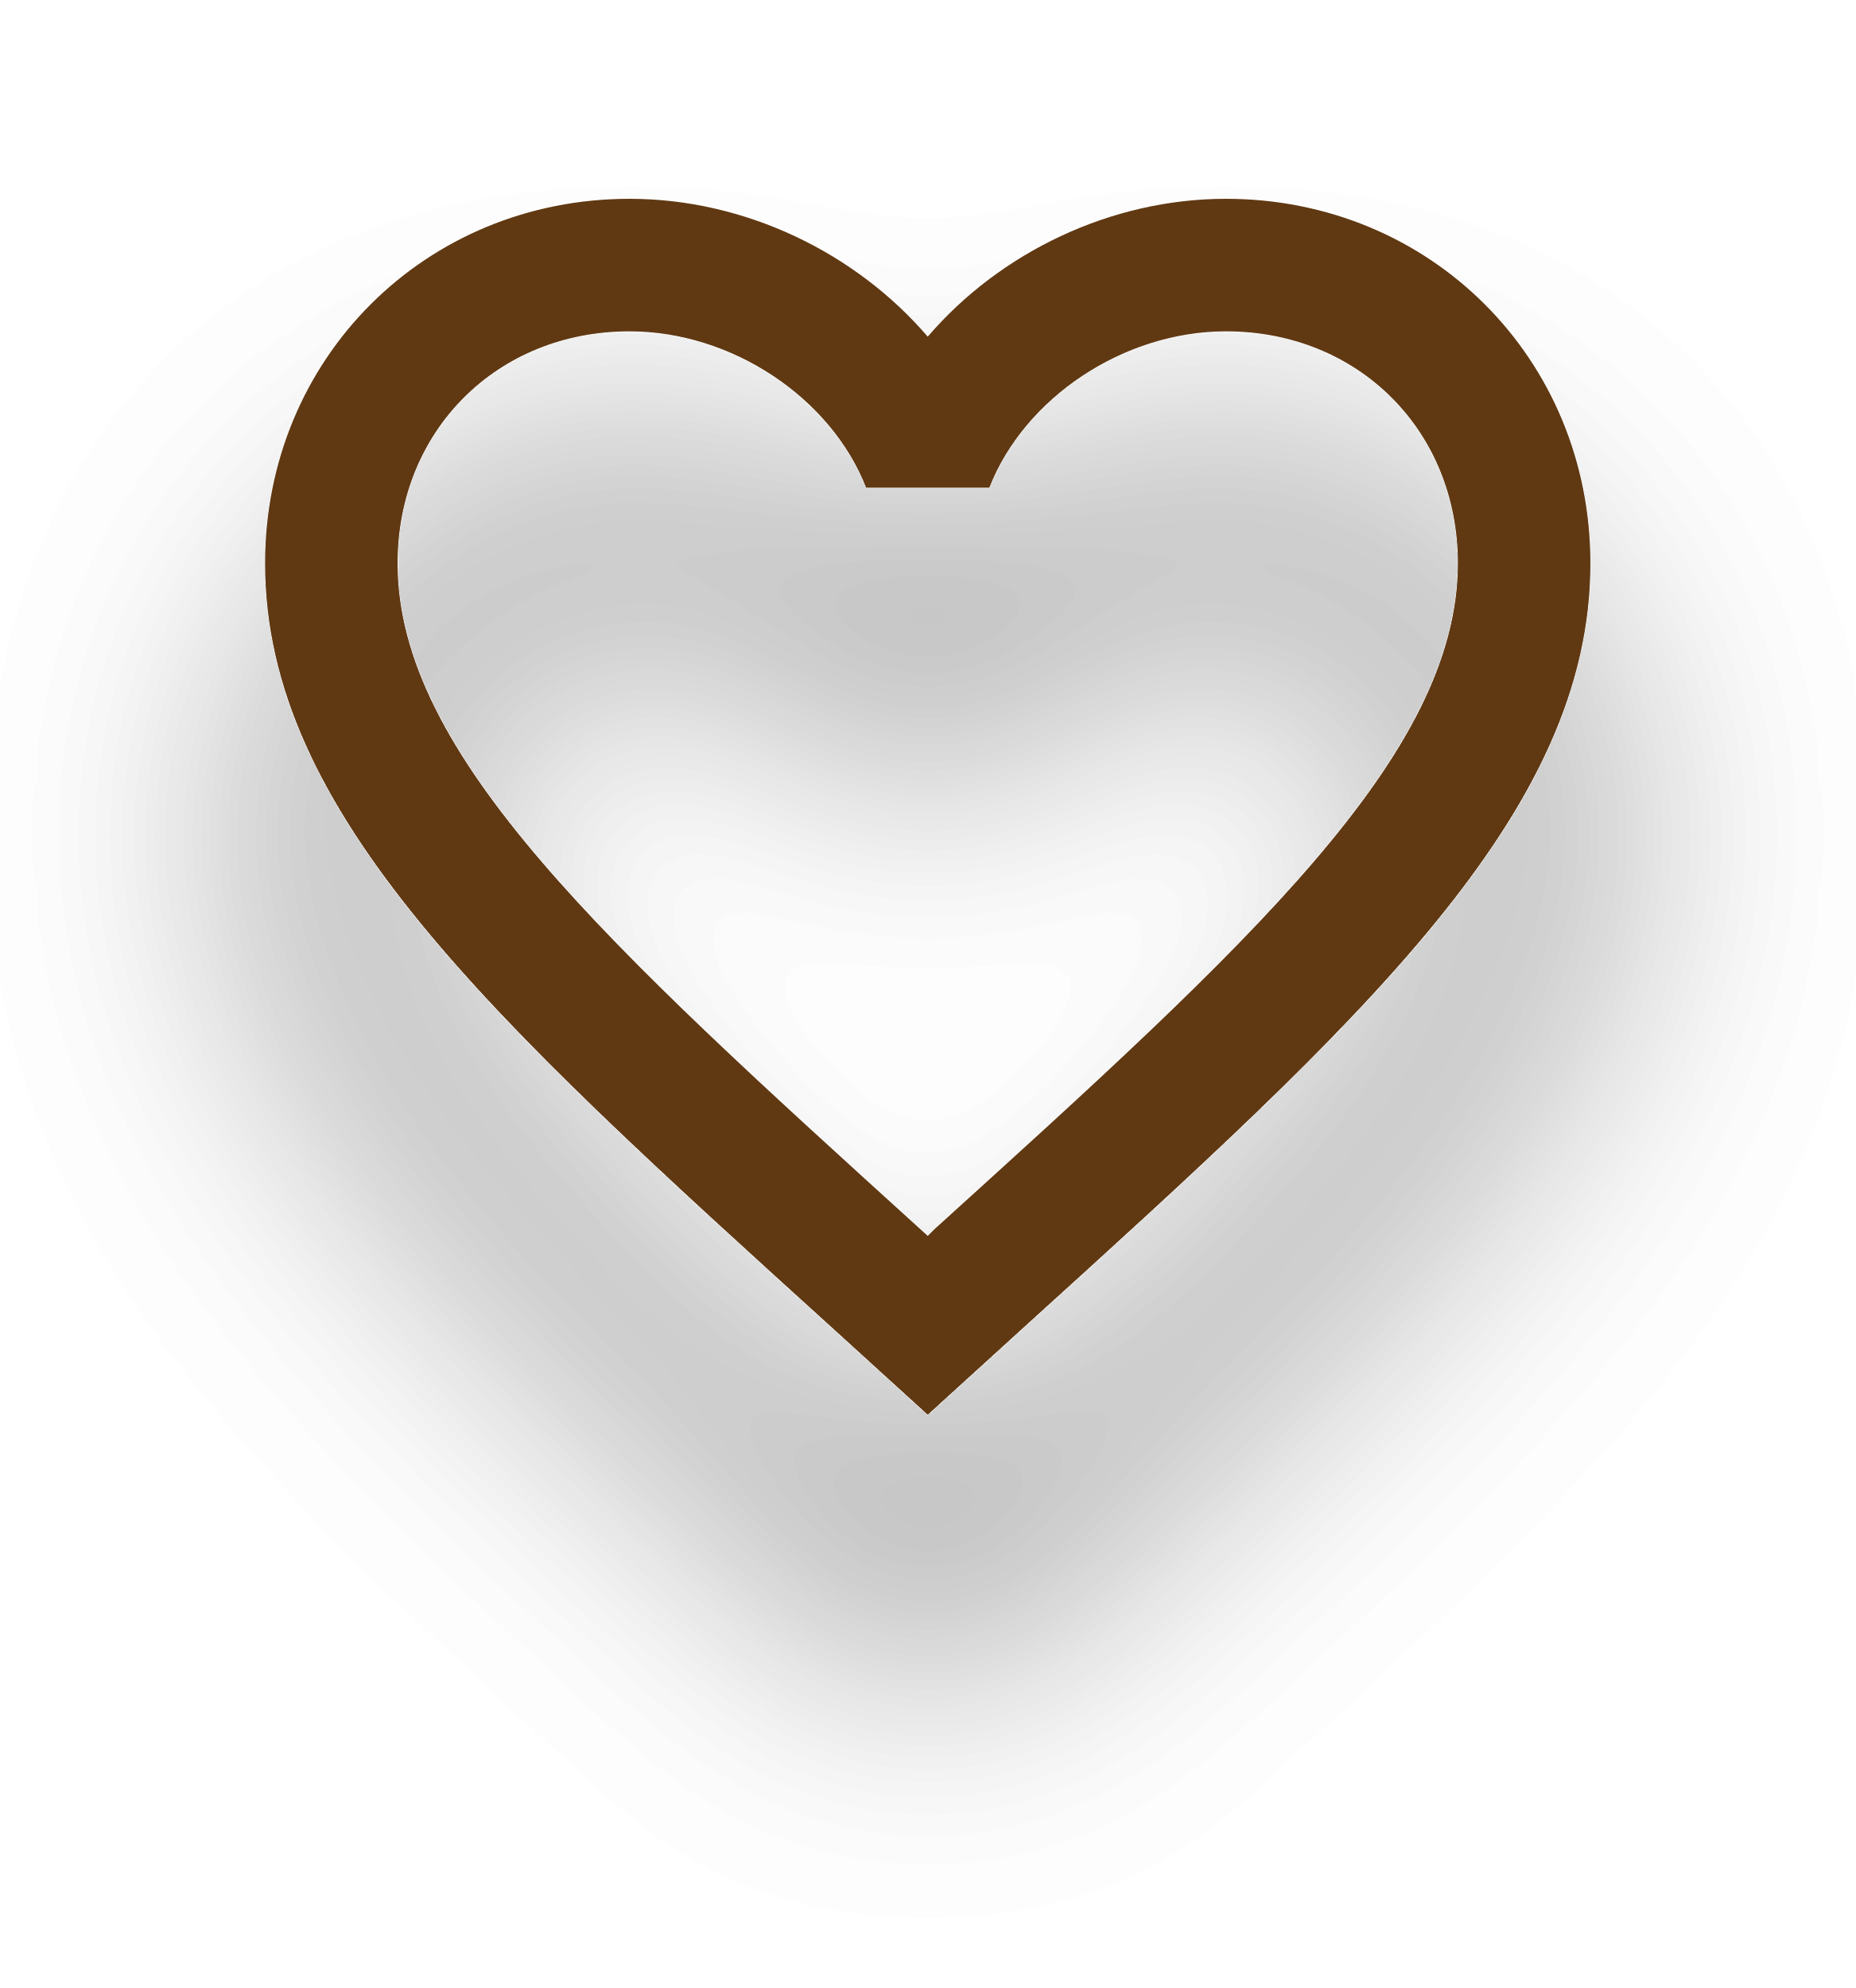
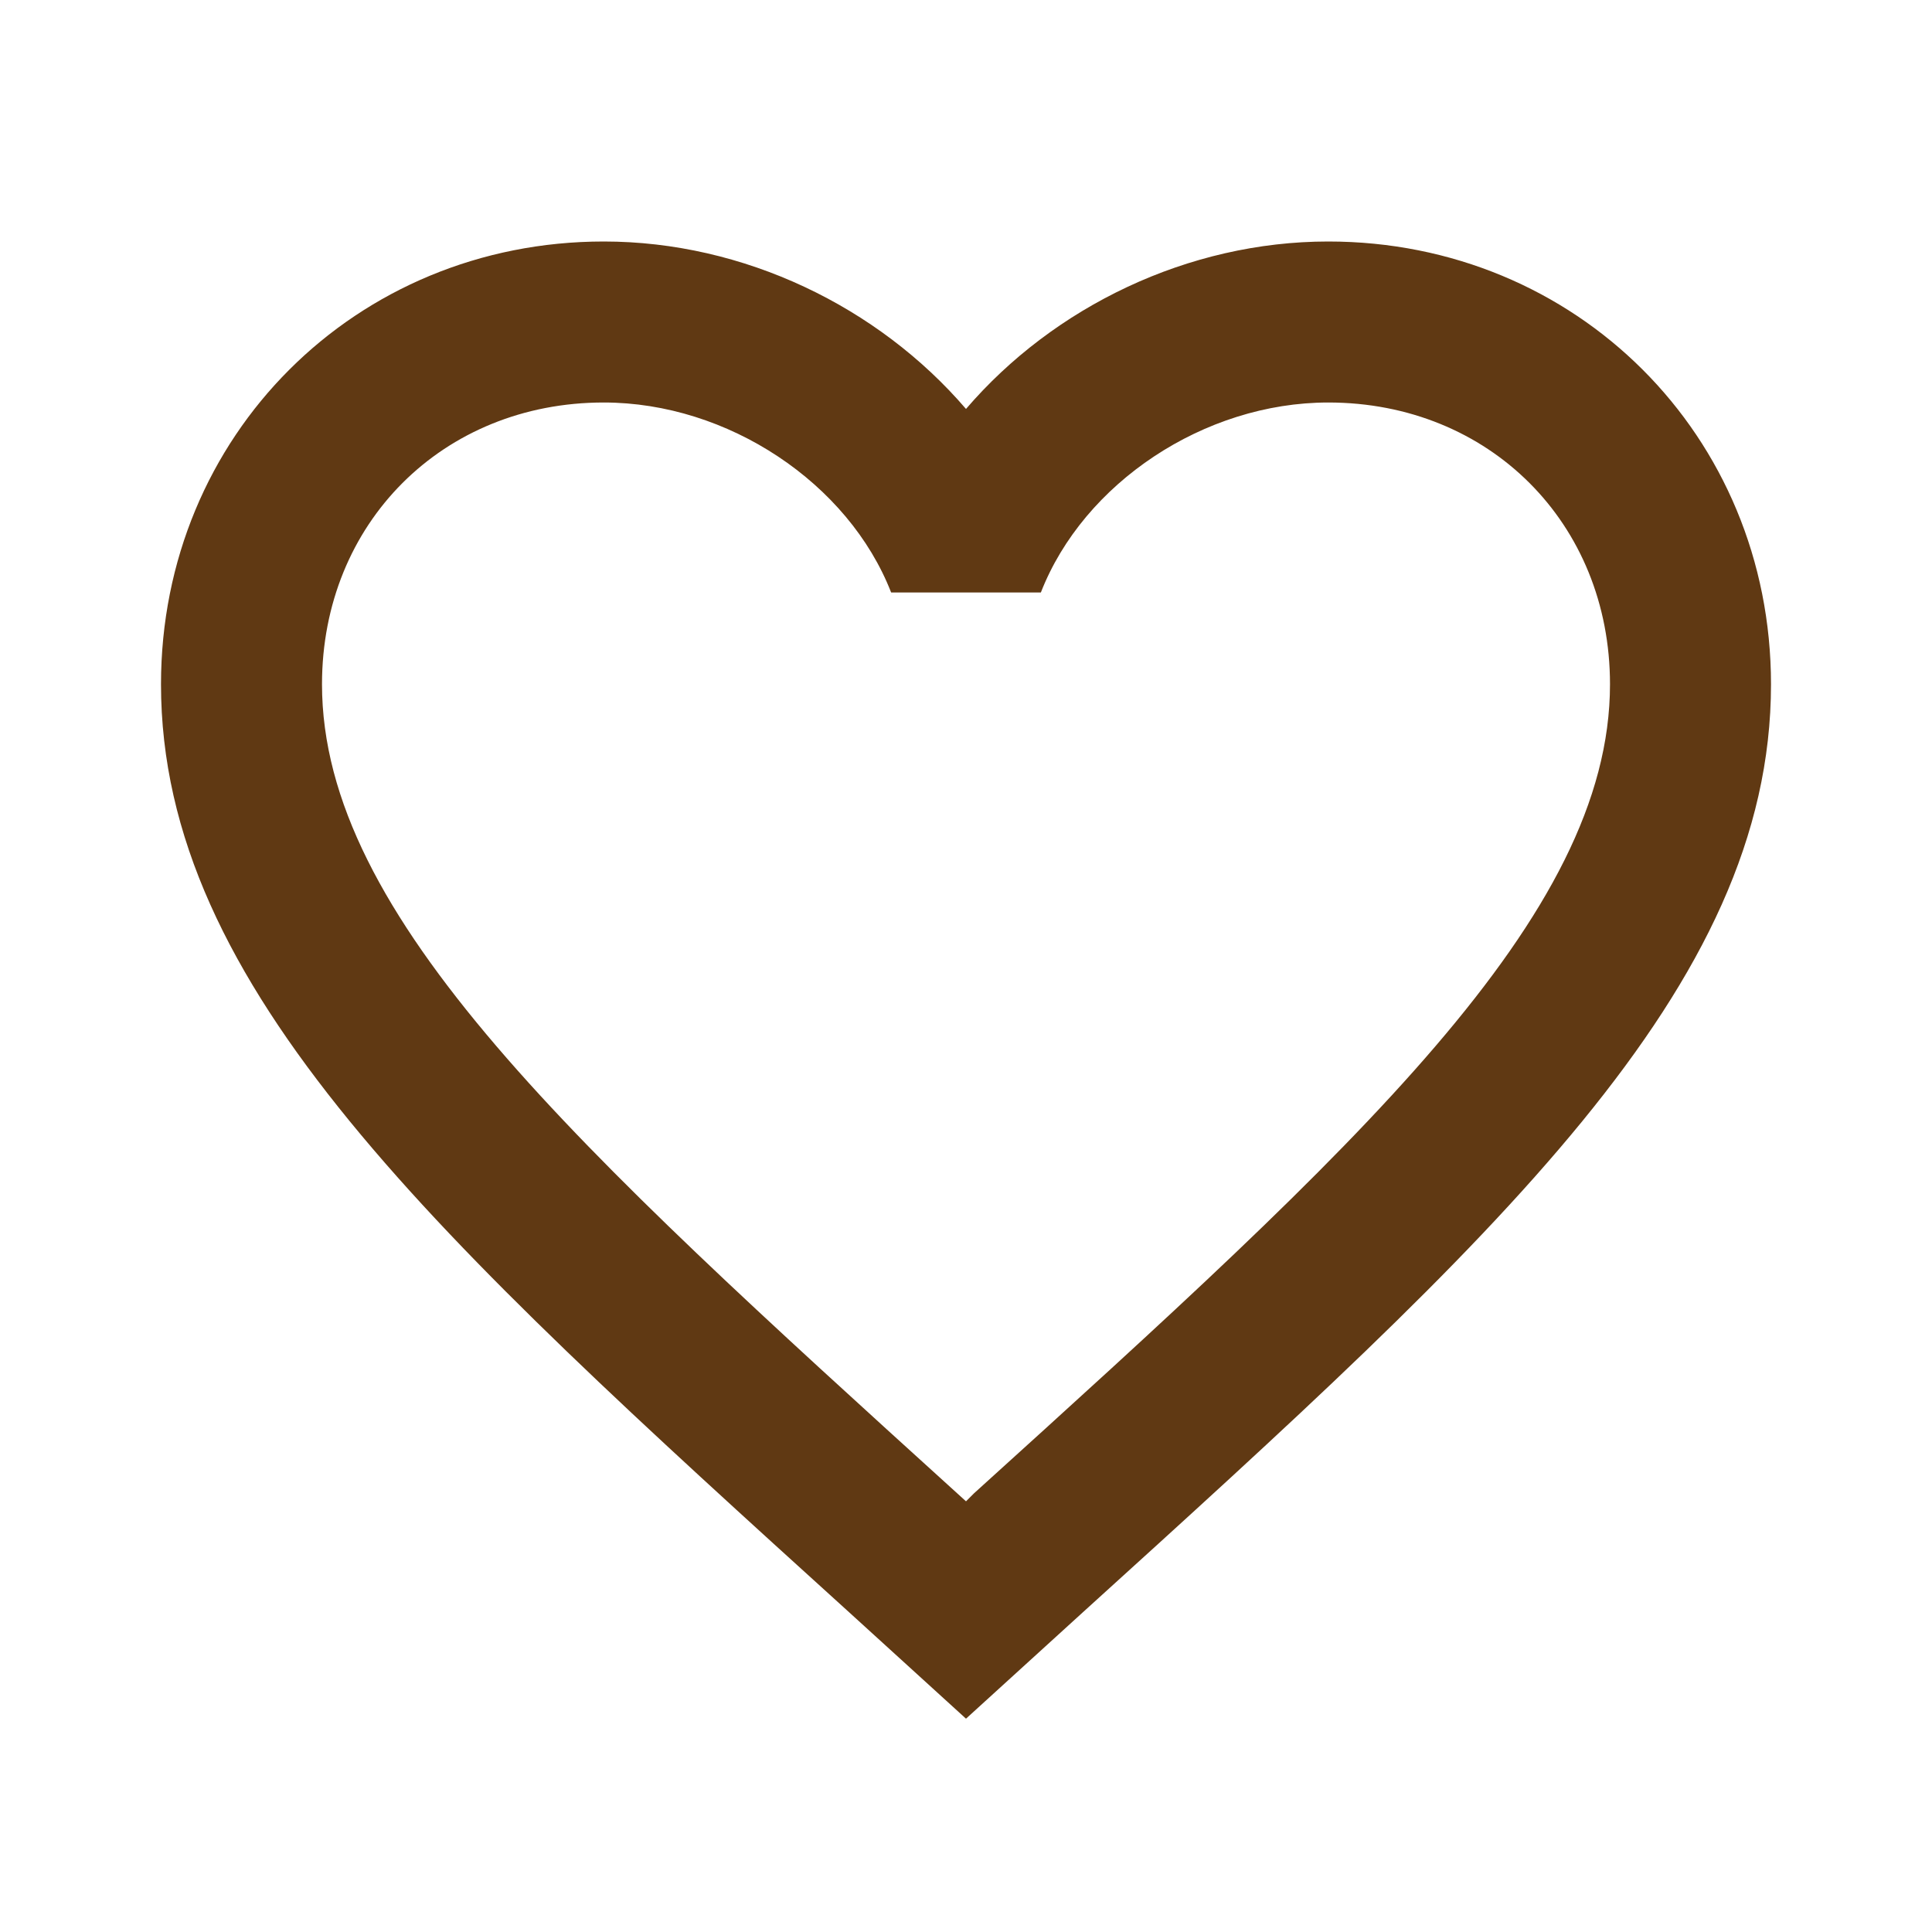
- <svg xmlns="http://www.w3.org/2000/svg" width="28" height="30" viewBox="0 0 28 30" fill="none">
-   <g filter="url(#filter0_dd_346_2180)">
-     <path d="M14.1 18.55L14 18.65L13.89 18.55C9.14 14.24 6 11.39 6 8.5C6 6.5 7.5 5 9.5 5C11.04 5 12.54 6 13.07 7.36H14.93C15.46 6 16.96 5 18.5 5C20.5 5 22 6.5 22 8.5C22 11.39 18.86 14.24 14.1 18.55ZM18.5 3C16.76 3 15.09 3.81 14 5.08C12.91 3.81 11.24 3 9.5 3C6.42 3 4 5.41 4 8.5C4 12.27 7.4 15.36 12.55 20.03L14 21.35L15.45 20.03C20.6 15.36 24 12.27 24 8.5C24 5.41 21.58 3 18.5 3Z" fill="#603913" />
-   </g>
-   <defs>
-     <filter id="filter0_dd_346_2180" x="-2" y="0" width="32" height="32" filterUnits="userSpaceOnUse" color-interpolation-filters="sRGB">
-       <feFlood flood-opacity="0" result="BackgroundImageFix" />
-       <feColorMatrix in="SourceAlpha" type="matrix" values="0 0 0 0 0 0 0 0 0 0 0 0 0 0 0 0 0 0 127 0" result="hardAlpha" />
-       <feOffset dy="4" />
-       <feGaussianBlur stdDeviation="2" />
-       <feComposite in2="hardAlpha" operator="out" />
-       <feColorMatrix type="matrix" values="0 0 0 0 0 0 0 0 0 0 0 0 0 0 0 0 0 0 0.25 0" />
-       <feBlend mode="normal" in2="BackgroundImageFix" result="effect1_dropShadow_346_2180" />
-       <feColorMatrix in="SourceAlpha" type="matrix" values="0 0 0 0 0 0 0 0 0 0 0 0 0 0 0 0 0 0 127 0" result="hardAlpha" />
-       <feOffset dy="4" />
-       <feGaussianBlur stdDeviation="2" />
-       <feComposite in2="hardAlpha" operator="out" />
-       <feColorMatrix type="matrix" values="0 0 0 0 0 0 0 0 0 0 0 0 0 0 0 0 0 0 0.25 0" />
-       <feBlend mode="normal" in2="effect1_dropShadow_346_2180" result="effect2_dropShadow_346_2180" />
-       <feBlend mode="normal" in="SourceGraphic" in2="effect2_dropShadow_346_2180" result="shape" />
-     </filter>
-   </defs>
+ <svg xmlns="http://www.w3.org/2000/svg" width="24" height="24" viewBox="0 0 24 24" fill="none">
+   <path d="M12.1 18.55L12 18.65L11.89 18.55C7.14 14.24 4 11.39 4 8.5C4 6.5 5.5 5 7.5 5C9.04 5 10.54 6 11.07 7.36H12.93C13.46 6 14.96 5 16.5 5C18.5 5 20 6.5 20 8.5C20 11.39 16.86 14.24 12.1 18.55ZM16.5 3C14.76 3 13.09 3.81 12 5.08C10.91 3.81 9.24 3 7.5 3C4.42 3 2 5.41 2 8.5C2 12.27 5.4 15.36 10.55 20.03L12 21.35L13.45 20.03C18.6 15.36 22 12.27 22 8.5C22 5.41 19.58 3 16.5 3Z" fill="#603913" />
</svg>
